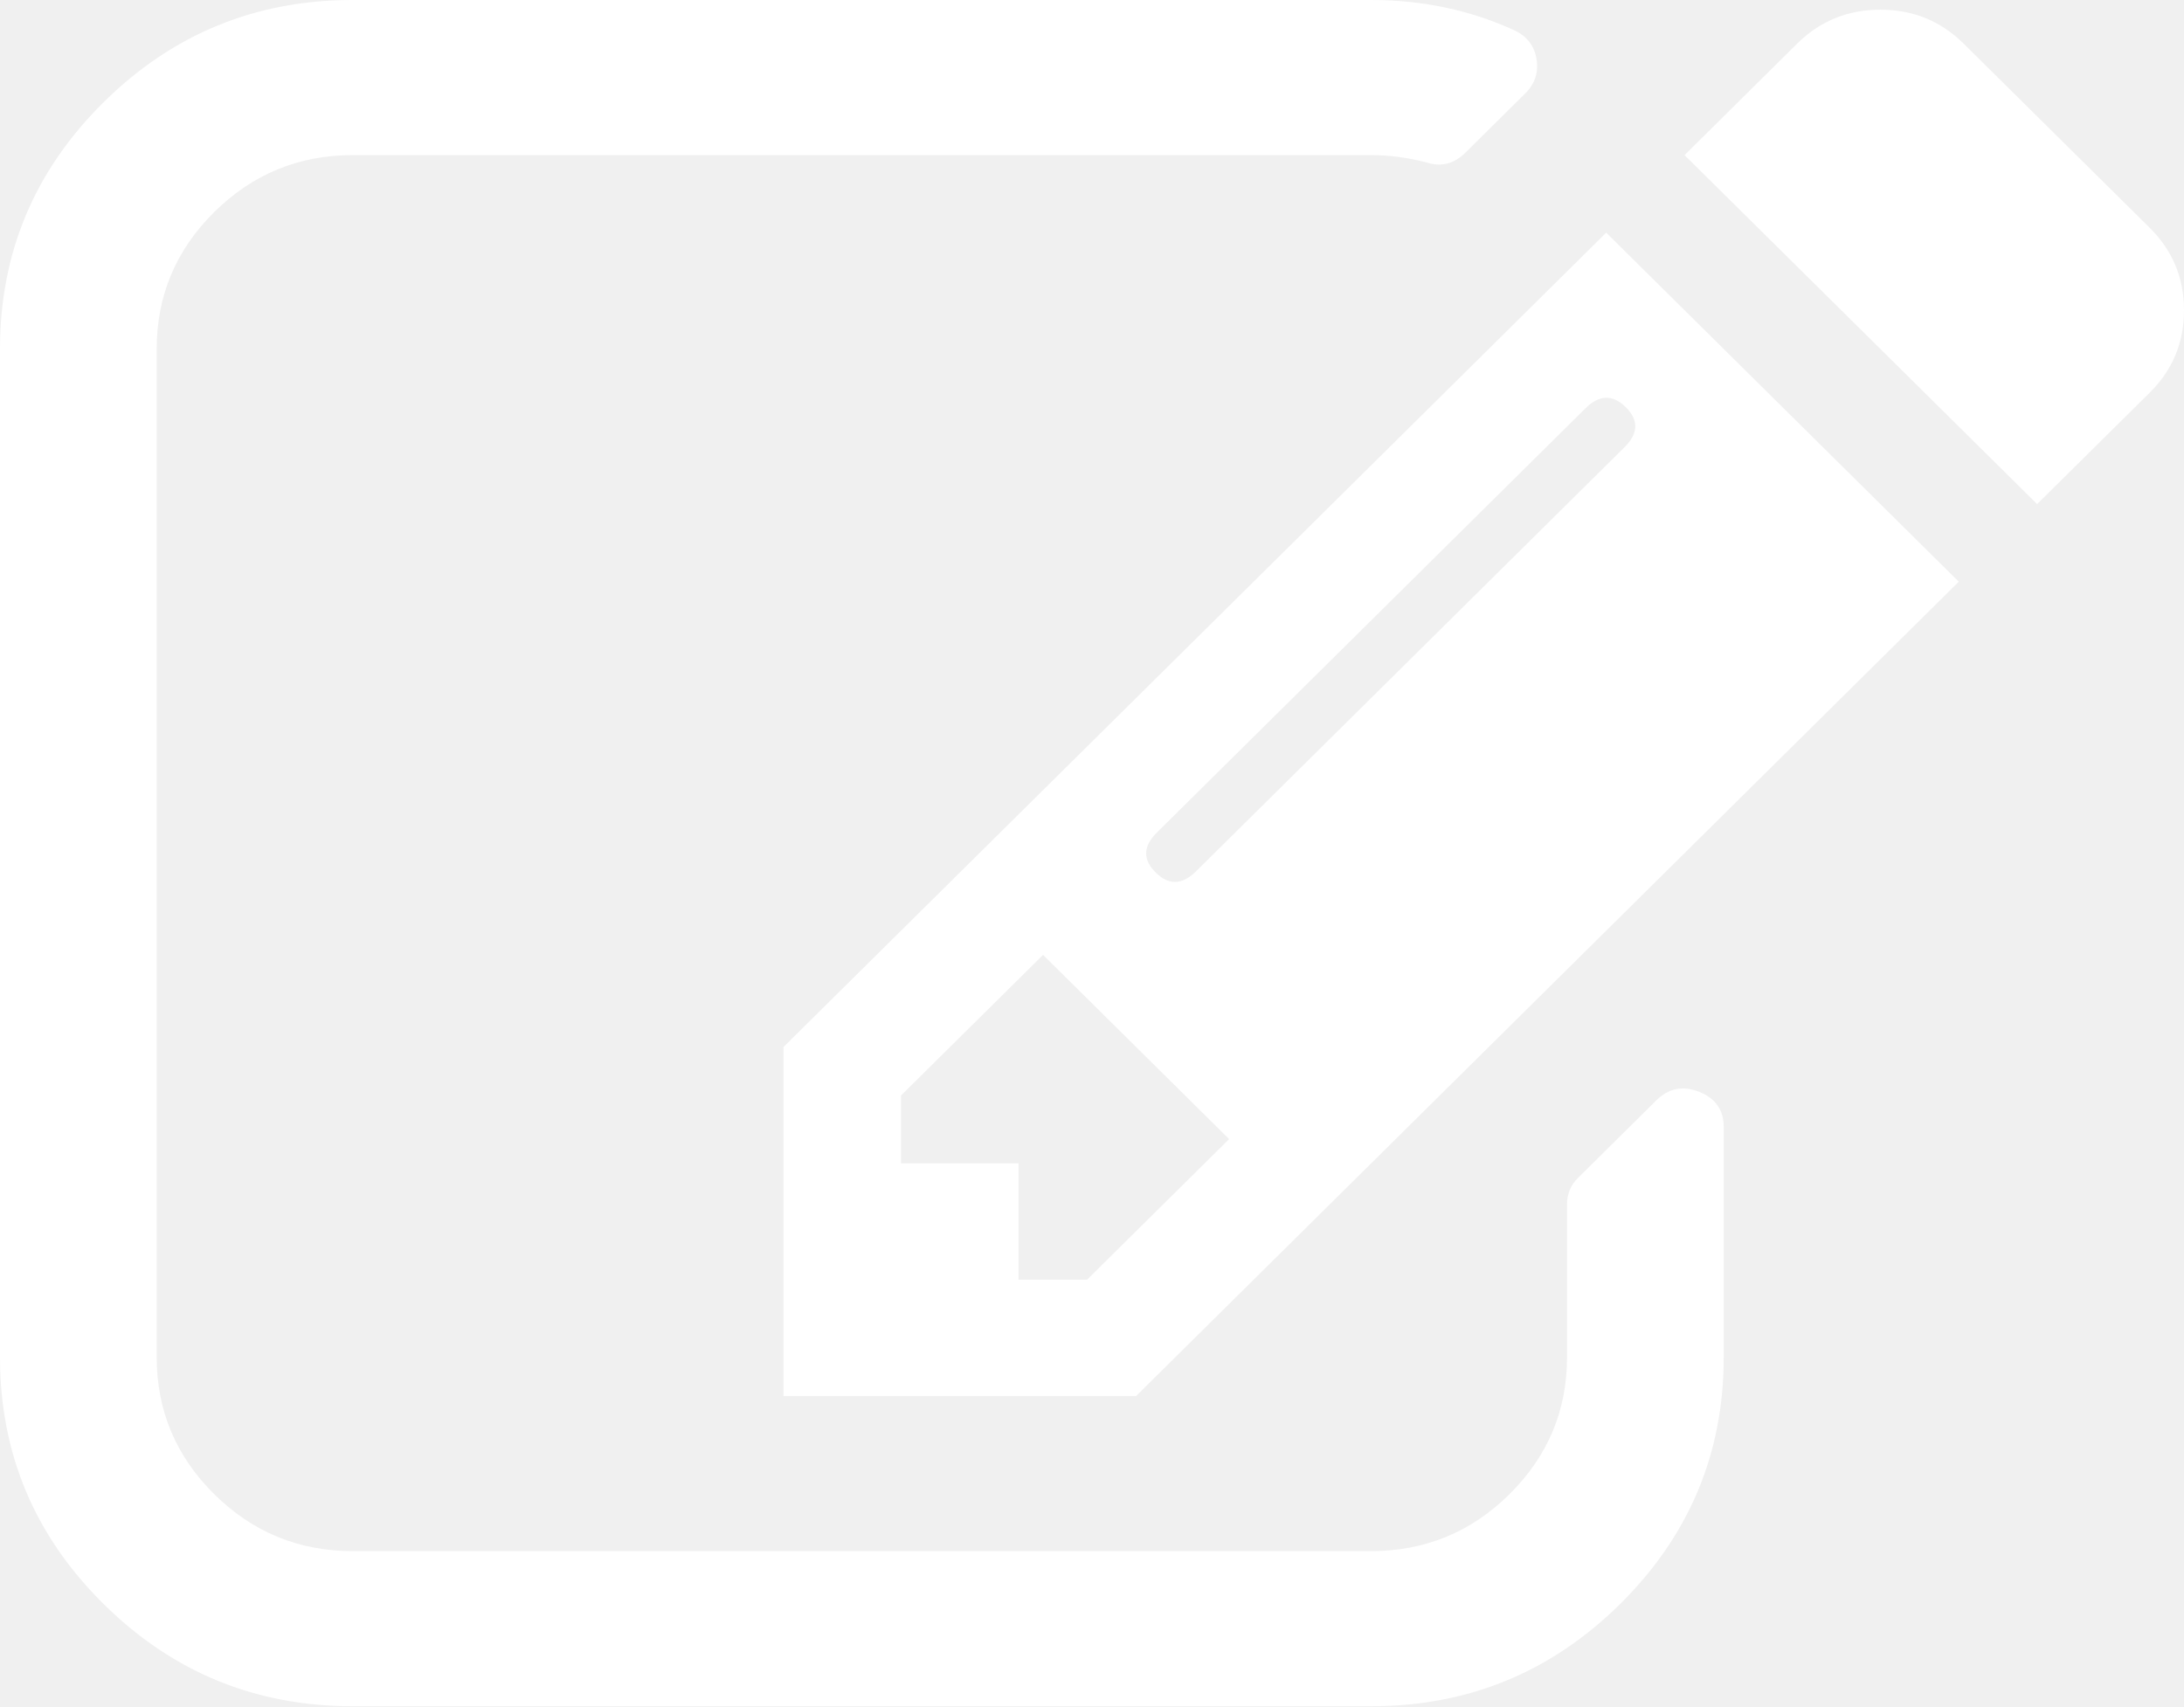
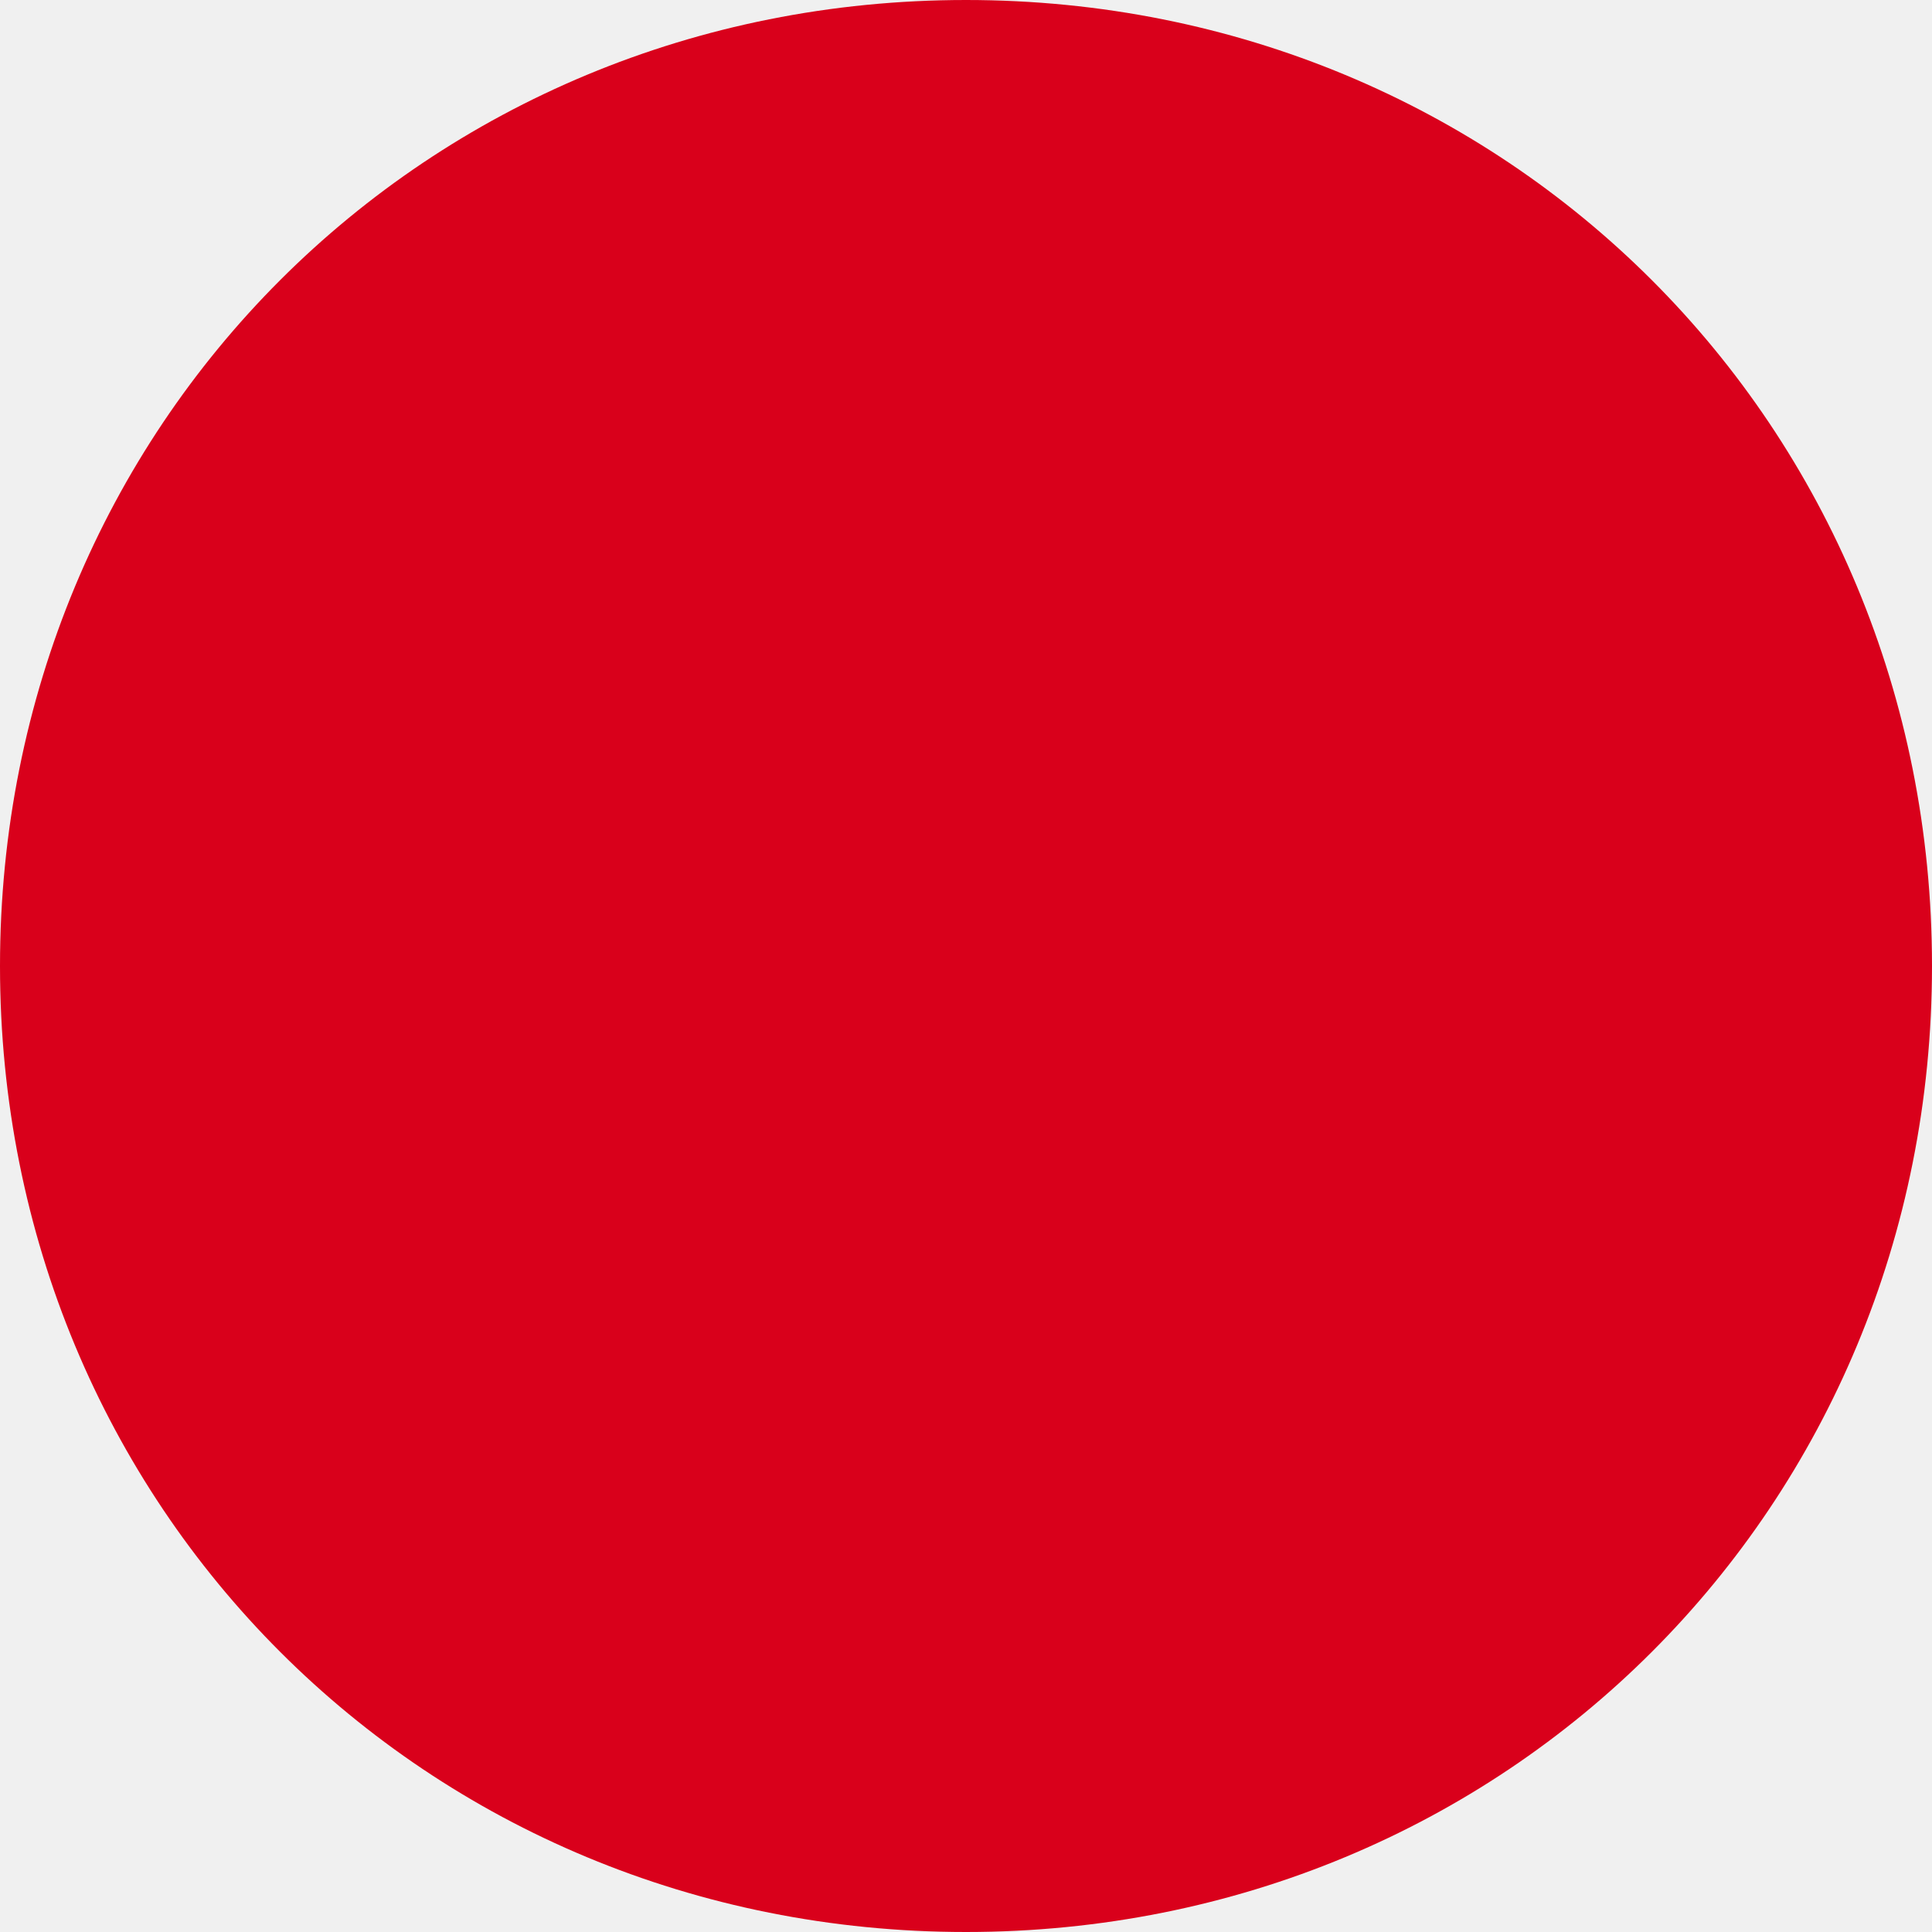
- <svg xmlns="http://www.w3.org/2000/svg" version="1.1" width="32px" height="25px">
-   <g transform="matrix(1 0 0 1 -2213 -515 )">
-     <path d="M 14.924 18.75  L 15.928 18.75  L 18.009 16.69  L 15.283 13.991  L 13.202 16.051  L 13.202 17.045  L 14.924 17.045  L 14.924 18.75  Z M 23.803 6.552  C 24.006 6.351  24.012 6.155  23.821 5.966  C 23.629 5.777  23.432 5.782  23.229 5.984  L 16.951 12.198  C 16.747 12.399  16.741 12.595  16.933 12.784  C 17.124 12.973  17.321 12.968  17.525 12.766  L 23.803 6.552  Z M 24.897 15.998  C 25.136 16.093  25.256 16.264  25.256 16.513  L 25.256 19.886  C 25.256 21.295  24.75 22.499  23.74 23.5  C 22.729 24.5  21.513 25  20.09 25  L 5.166 25  C 3.743 25  2.526 24.5  1.516 23.5  C 0.505 22.499  0 21.295  0 19.886  L 0 5.114  C 0 3.705  0.505 2.501  1.516 1.5  C 2.526 0.5  3.743 0  5.166 0  L 20.09 0  C 20.843 0  21.543 0.148  22.188 0.444  C 22.368 0.527  22.475 0.663  22.511 0.852  C 22.547 1.054  22.493 1.225  22.35 1.367  L 21.471 2.237  C 21.303 2.403  21.112 2.45  20.897 2.379  C 20.622 2.308  20.353 2.273  20.09 2.273  L 5.166 2.273  C 4.377 2.273  3.701 2.551  3.139 3.107  C 2.577 3.664  2.296 4.332  2.296 5.114  L 2.296 19.886  C 2.296 20.668  2.577 21.336  3.139 21.893  C 3.701 22.449  4.377 22.727  5.166 22.727  L 20.09 22.727  C 20.879 22.727  21.555 22.449  22.117 21.893  C 22.679 21.336  22.96 20.668  22.96 19.886  L 22.96 17.649  C 22.96 17.495  23.013 17.365  23.121 17.259  L 24.269 16.122  C 24.448 15.945  24.658 15.903  24.897 15.998  Z M 11.48 15.341  L 23.534 3.409  L 28.7 8.523  L 16.646 20.455  L 11.48 20.455  L 11.48 15.341  Z M 32 4.545  C 32 5.019  31.833 5.421  31.498 5.753  L 29.848 7.386  L 24.682 2.273  L 26.332 0.639  C 26.667 0.308  27.073 0.142  27.552 0.142  C 28.03 0.142  28.436 0.308  28.771 0.639  L 31.498 3.338  C 31.833 3.67  32 4.072  32 4.545  Z " fill-rule="nonzero" fill="#ffffff" stroke="none" transform="matrix(1 0 0 1 2213 515 )" />
+ <svg xmlns="http://www.w3.org/2000/svg" version="1.1" width="8px" height="8px">
+   <g transform="matrix(1 0 0 1 -2706 -982 )">
+     <path d="M 2710 982  C 2712.24 982  2714 983.76  2714 986  C 2714 988.24  2712.24 990  2710 990  C 2707.76 990  2706 988.24  2706 986  C 2706 983.76  2707.76 982  2710 982  Z " fill-rule="nonzero" fill="#d9001b" stroke="none" />
  </g>
</svg>
